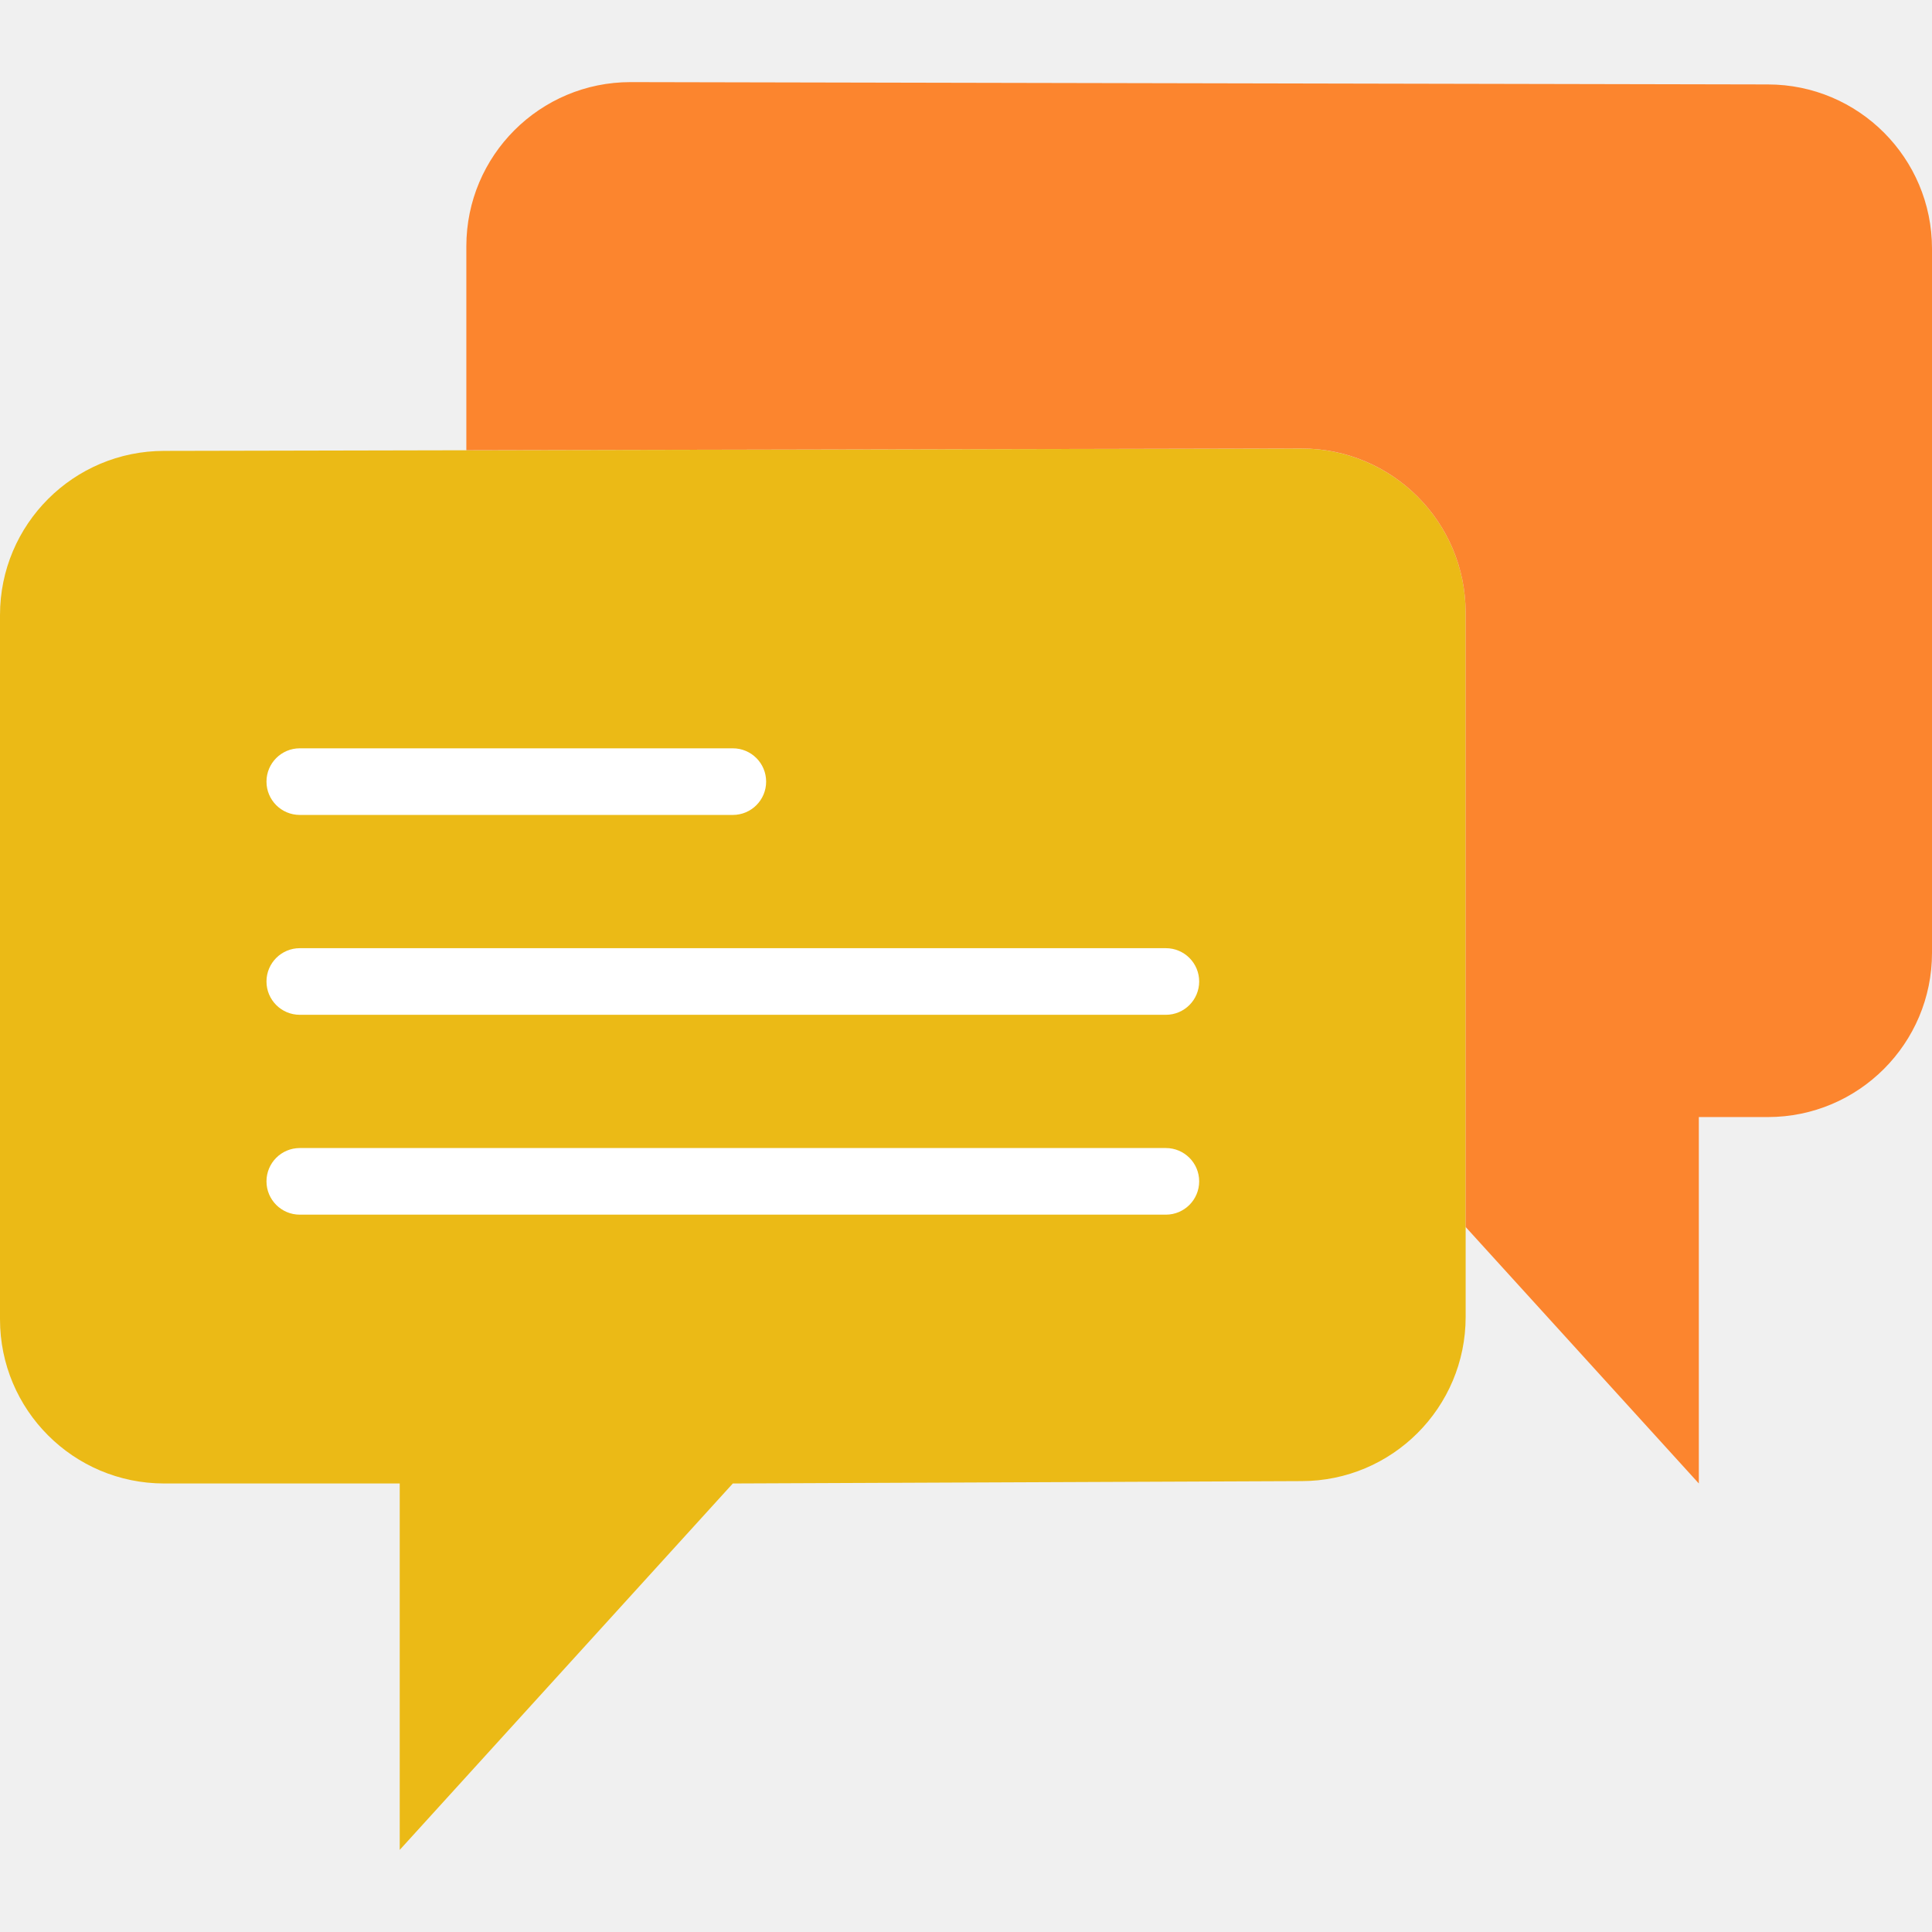
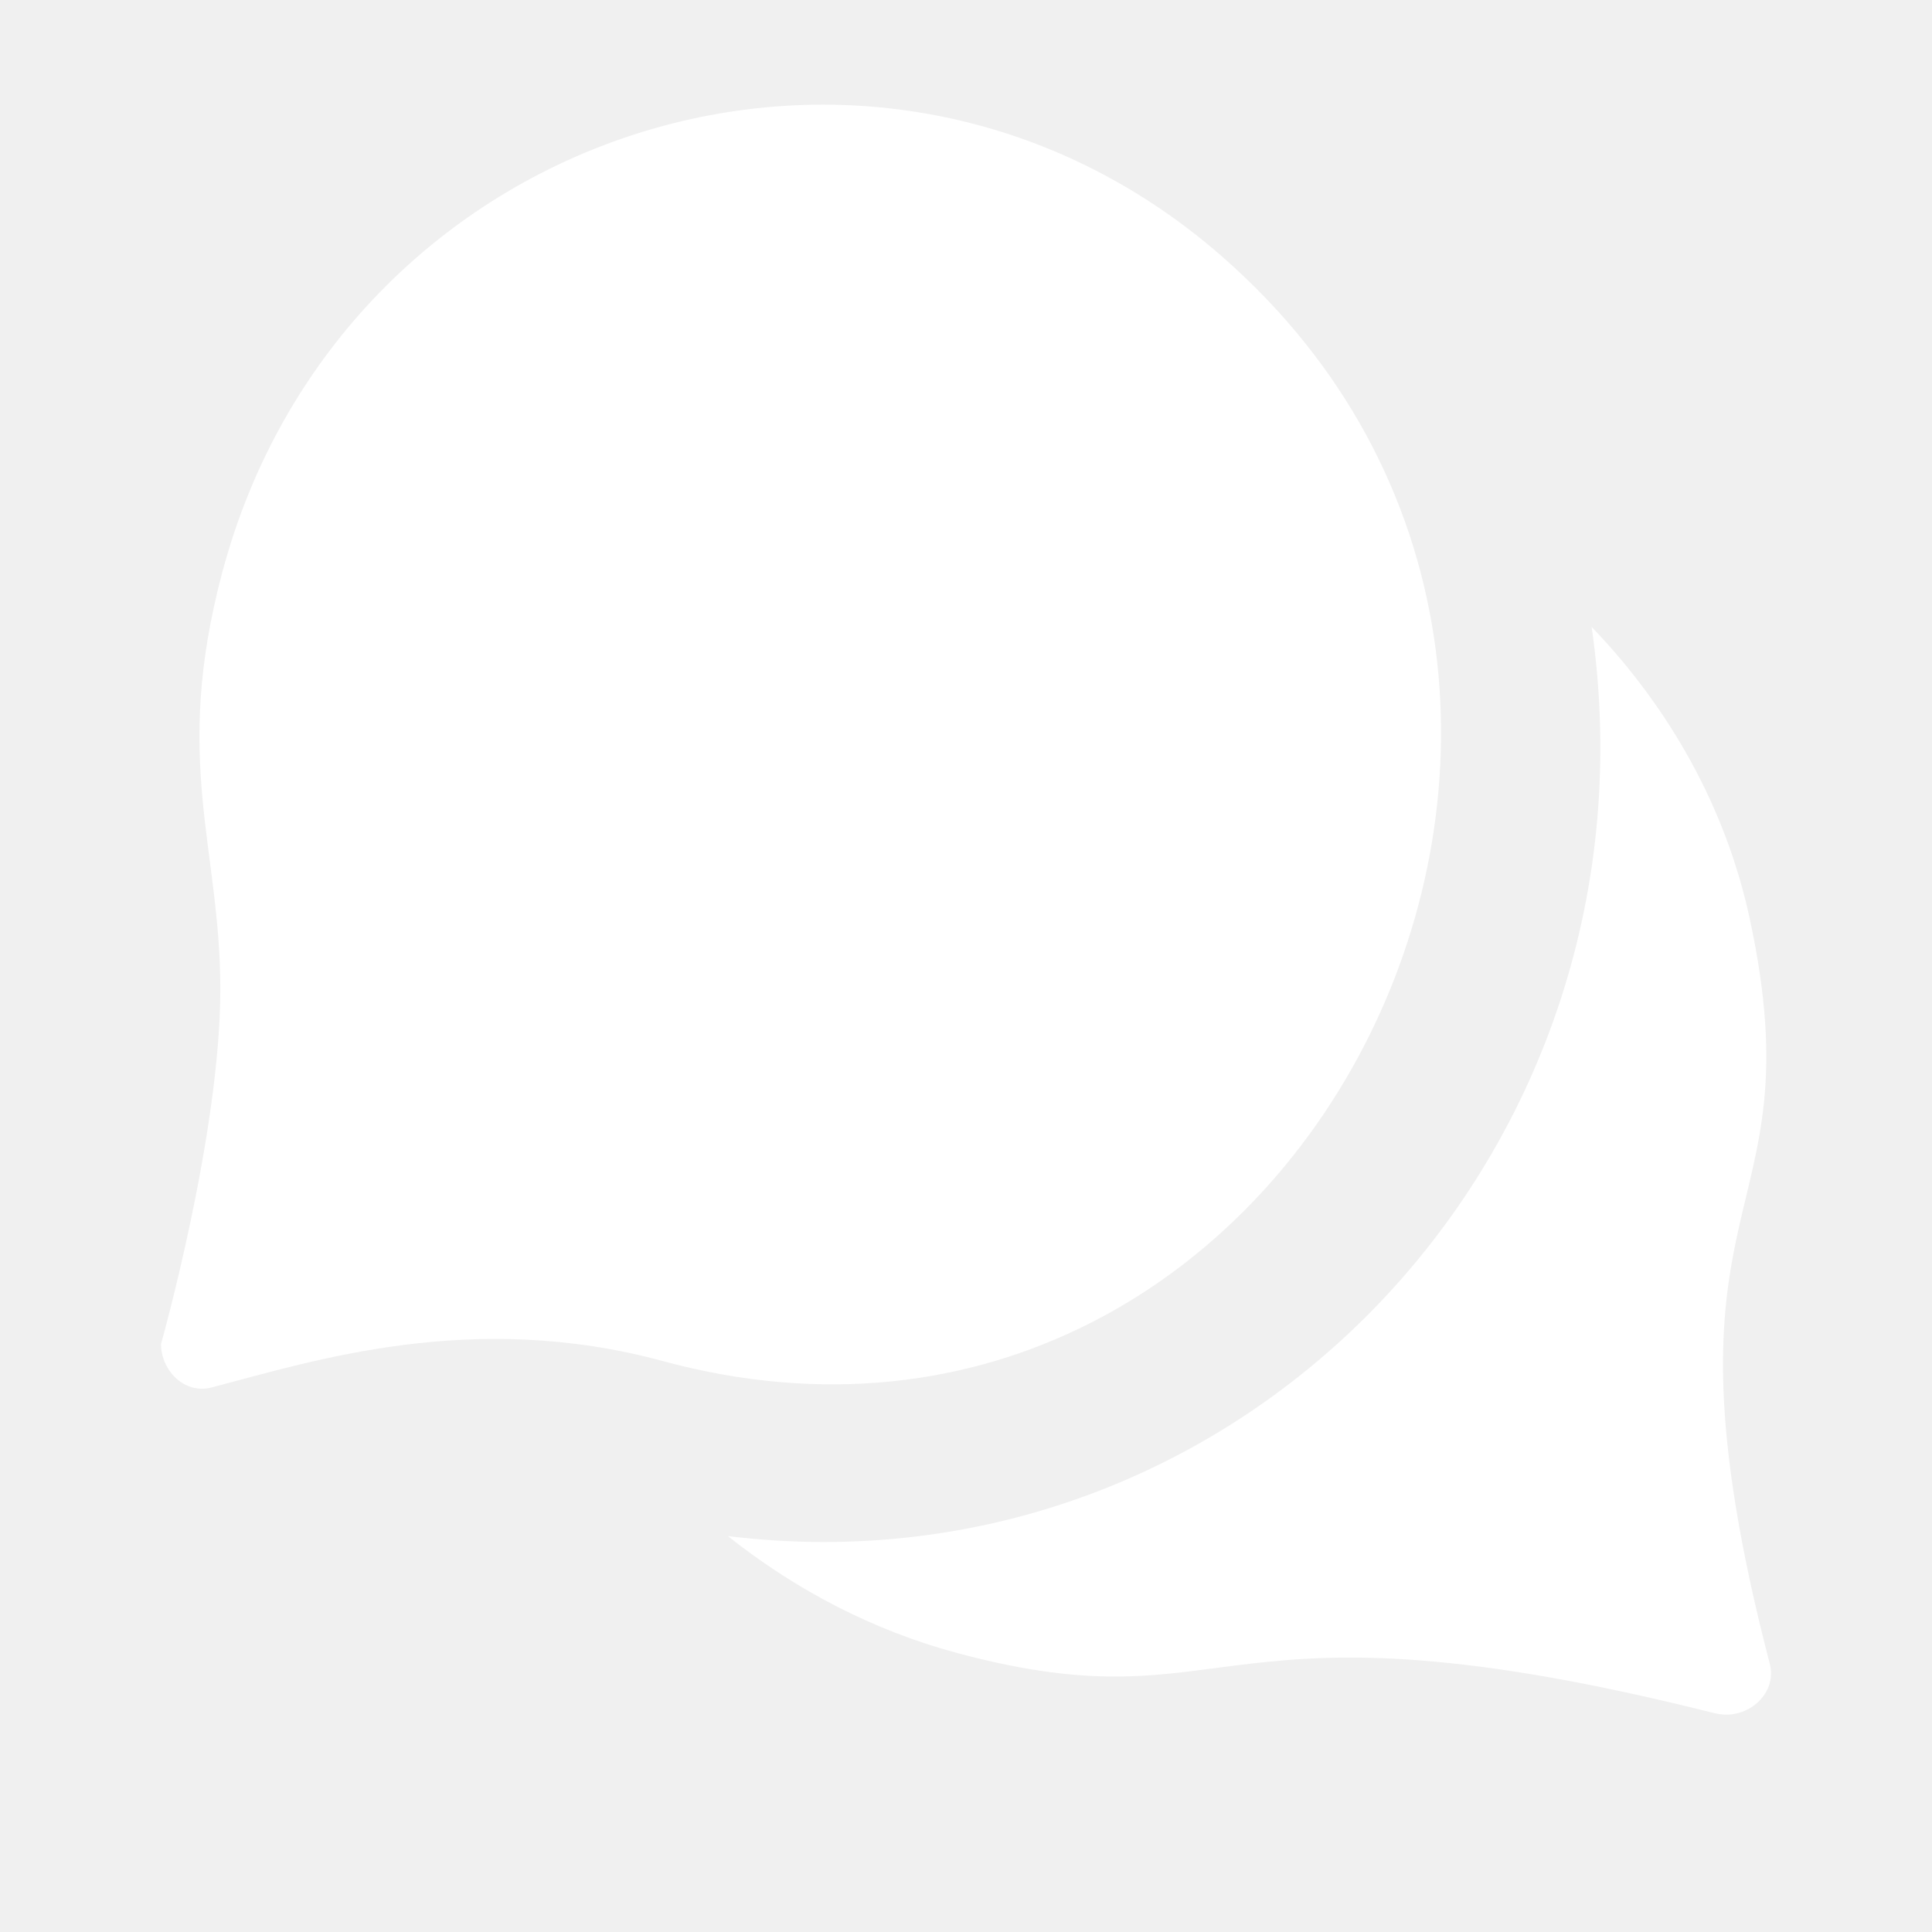
- <svg xmlns="http://www.w3.org/2000/svg" height="800px" width="800px" version="1.1" id="Capa_1" viewBox="0 0 58 58" xml:space="preserve">
-   <g>
-     <path style="fill:#EBBA16;" d="M44,18.394v21.141c0,2.722-2.207,4.929-4.929,4.929L22,44.535l-10,11v-11H4.929   C2.207,44.535,0,42.328,0,39.606l0-21.141c0-2.722,2.207-4.929,4.929-4.929l34.141-0.071C41.793,13.465,44,15.672,44,18.394z" />
-     <path style="fill:#FFFFFF;" d="M22,24.465H9c-0.553,0-1-0.448-1-1s0.447-1,1-1h13c0.553,0,1,0.448,1,1S22.553,24.465,22,24.465z" />
-     <path style="fill:#FFFFFF;" d="M35,30.465H9c-0.553,0-1-0.448-1-1s0.447-1,1-1h26c0.553,0,1,0.448,1,1S35.553,30.465,35,30.465z" />
-     <path style="fill:#FFFFFF;" d="M35,36.465H9c-0.553,0-1-0.448-1-1s0.447-1,1-1h26c0.553,0,1,0.448,1,1S35.553,36.465,35,36.465z" />
-     <path style="fill:#FC852E;" d="M53.071,2.535l-34.141-0.07C16.207,2.465,14,4.672,14,7.394v6.122l25.071-0.052   c2.722,0,4.929,2.207,4.929,4.93v18.441l7,7.7v-11h2.071c2.722,0,4.929-2.207,4.929-4.929V7.465   C58,4.742,55.793,2.535,53.071,2.535z" />
+ <svg xmlns="http://www.w3.org/2000/svg" width="800px" height="800px" viewBox="0 -1.3 20 24" version="1.1" fill="#000000">
+   <g id="SVGRepo_bgCarrier" stroke-width="0" />
+   <g id="SVGRepo_tracerCarrier" stroke-linecap="round" stroke-linejoin="round" />
+   <g id="SVGRepo_iconCarrier">
+     <defs> </defs>
+     <g id="Page-1" stroke="none" stroke-width="1" fill="none" fill-rule="evenodd">
+       <g id="Dribbble-Light-Preview" transform="translate(-140, -999)" fill="#ffffff">
+         <g id="icons" transform="translate(56, 160)">
+           <path d="M97.178,840.884 C92.888,837.135 86.236,839.256 84.759,844.818 C84.139,847.152 84.737,848.235 84.737,849.987 C84.737,851.788 84,854.396 84,854.396 C84,854.715 84.283,855.026 84.632,854.935 C85.879,854.609 87.863,853.964 90.235,854.608 C98.212,856.771 103.331,846.261 97.178,840.884 M103.447,859 C103.395,859 103.342,858.993 103.287,858.979 C96.981,857.396 97.404,859.174 93.9,858.237 C92.84,857.954 91.875,857.444 91.042,856.782 C97.406,857.561 102.711,852.017 101.772,845.488 C102.733,846.488 103.438,847.726 103.736,849.113 C104.585,853.049 102.43,852.383 103.984,858.365 C104.075,858.715 103.765,859 103.447,859" id="messages_chat-[#ffffff]"> </path>
+         </g>
+       </g>
+     </g>
  </g>
</svg>
